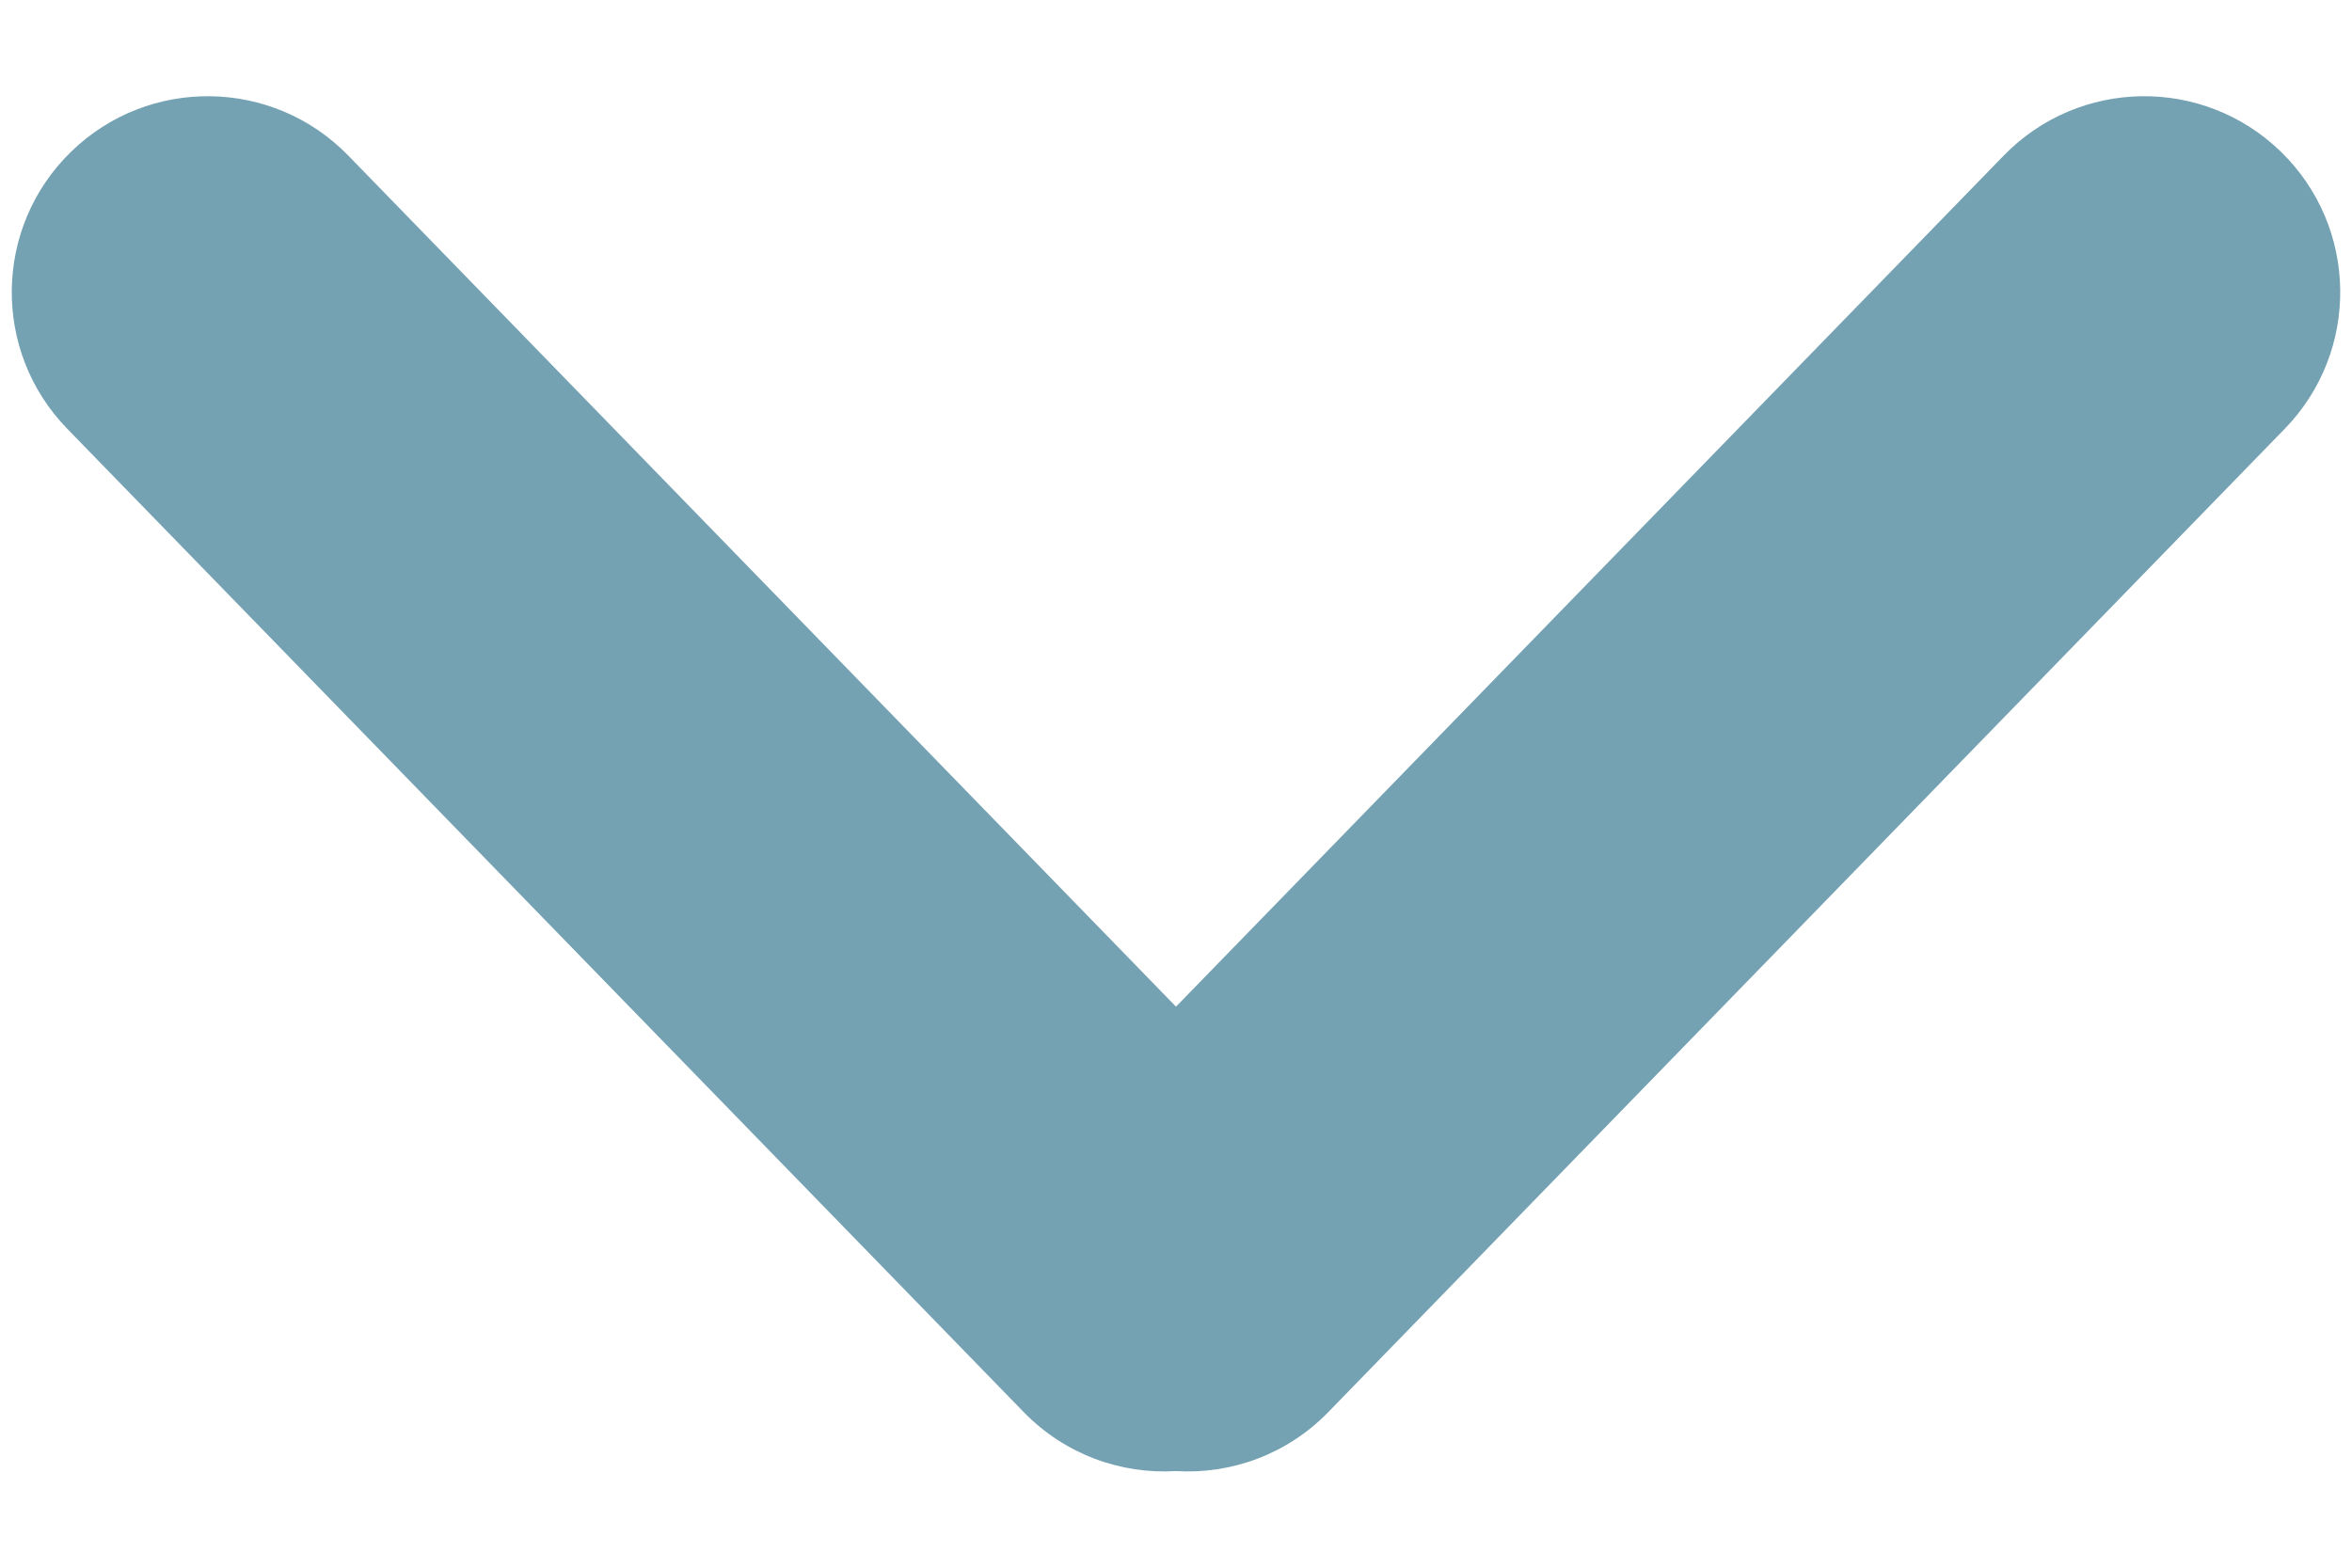
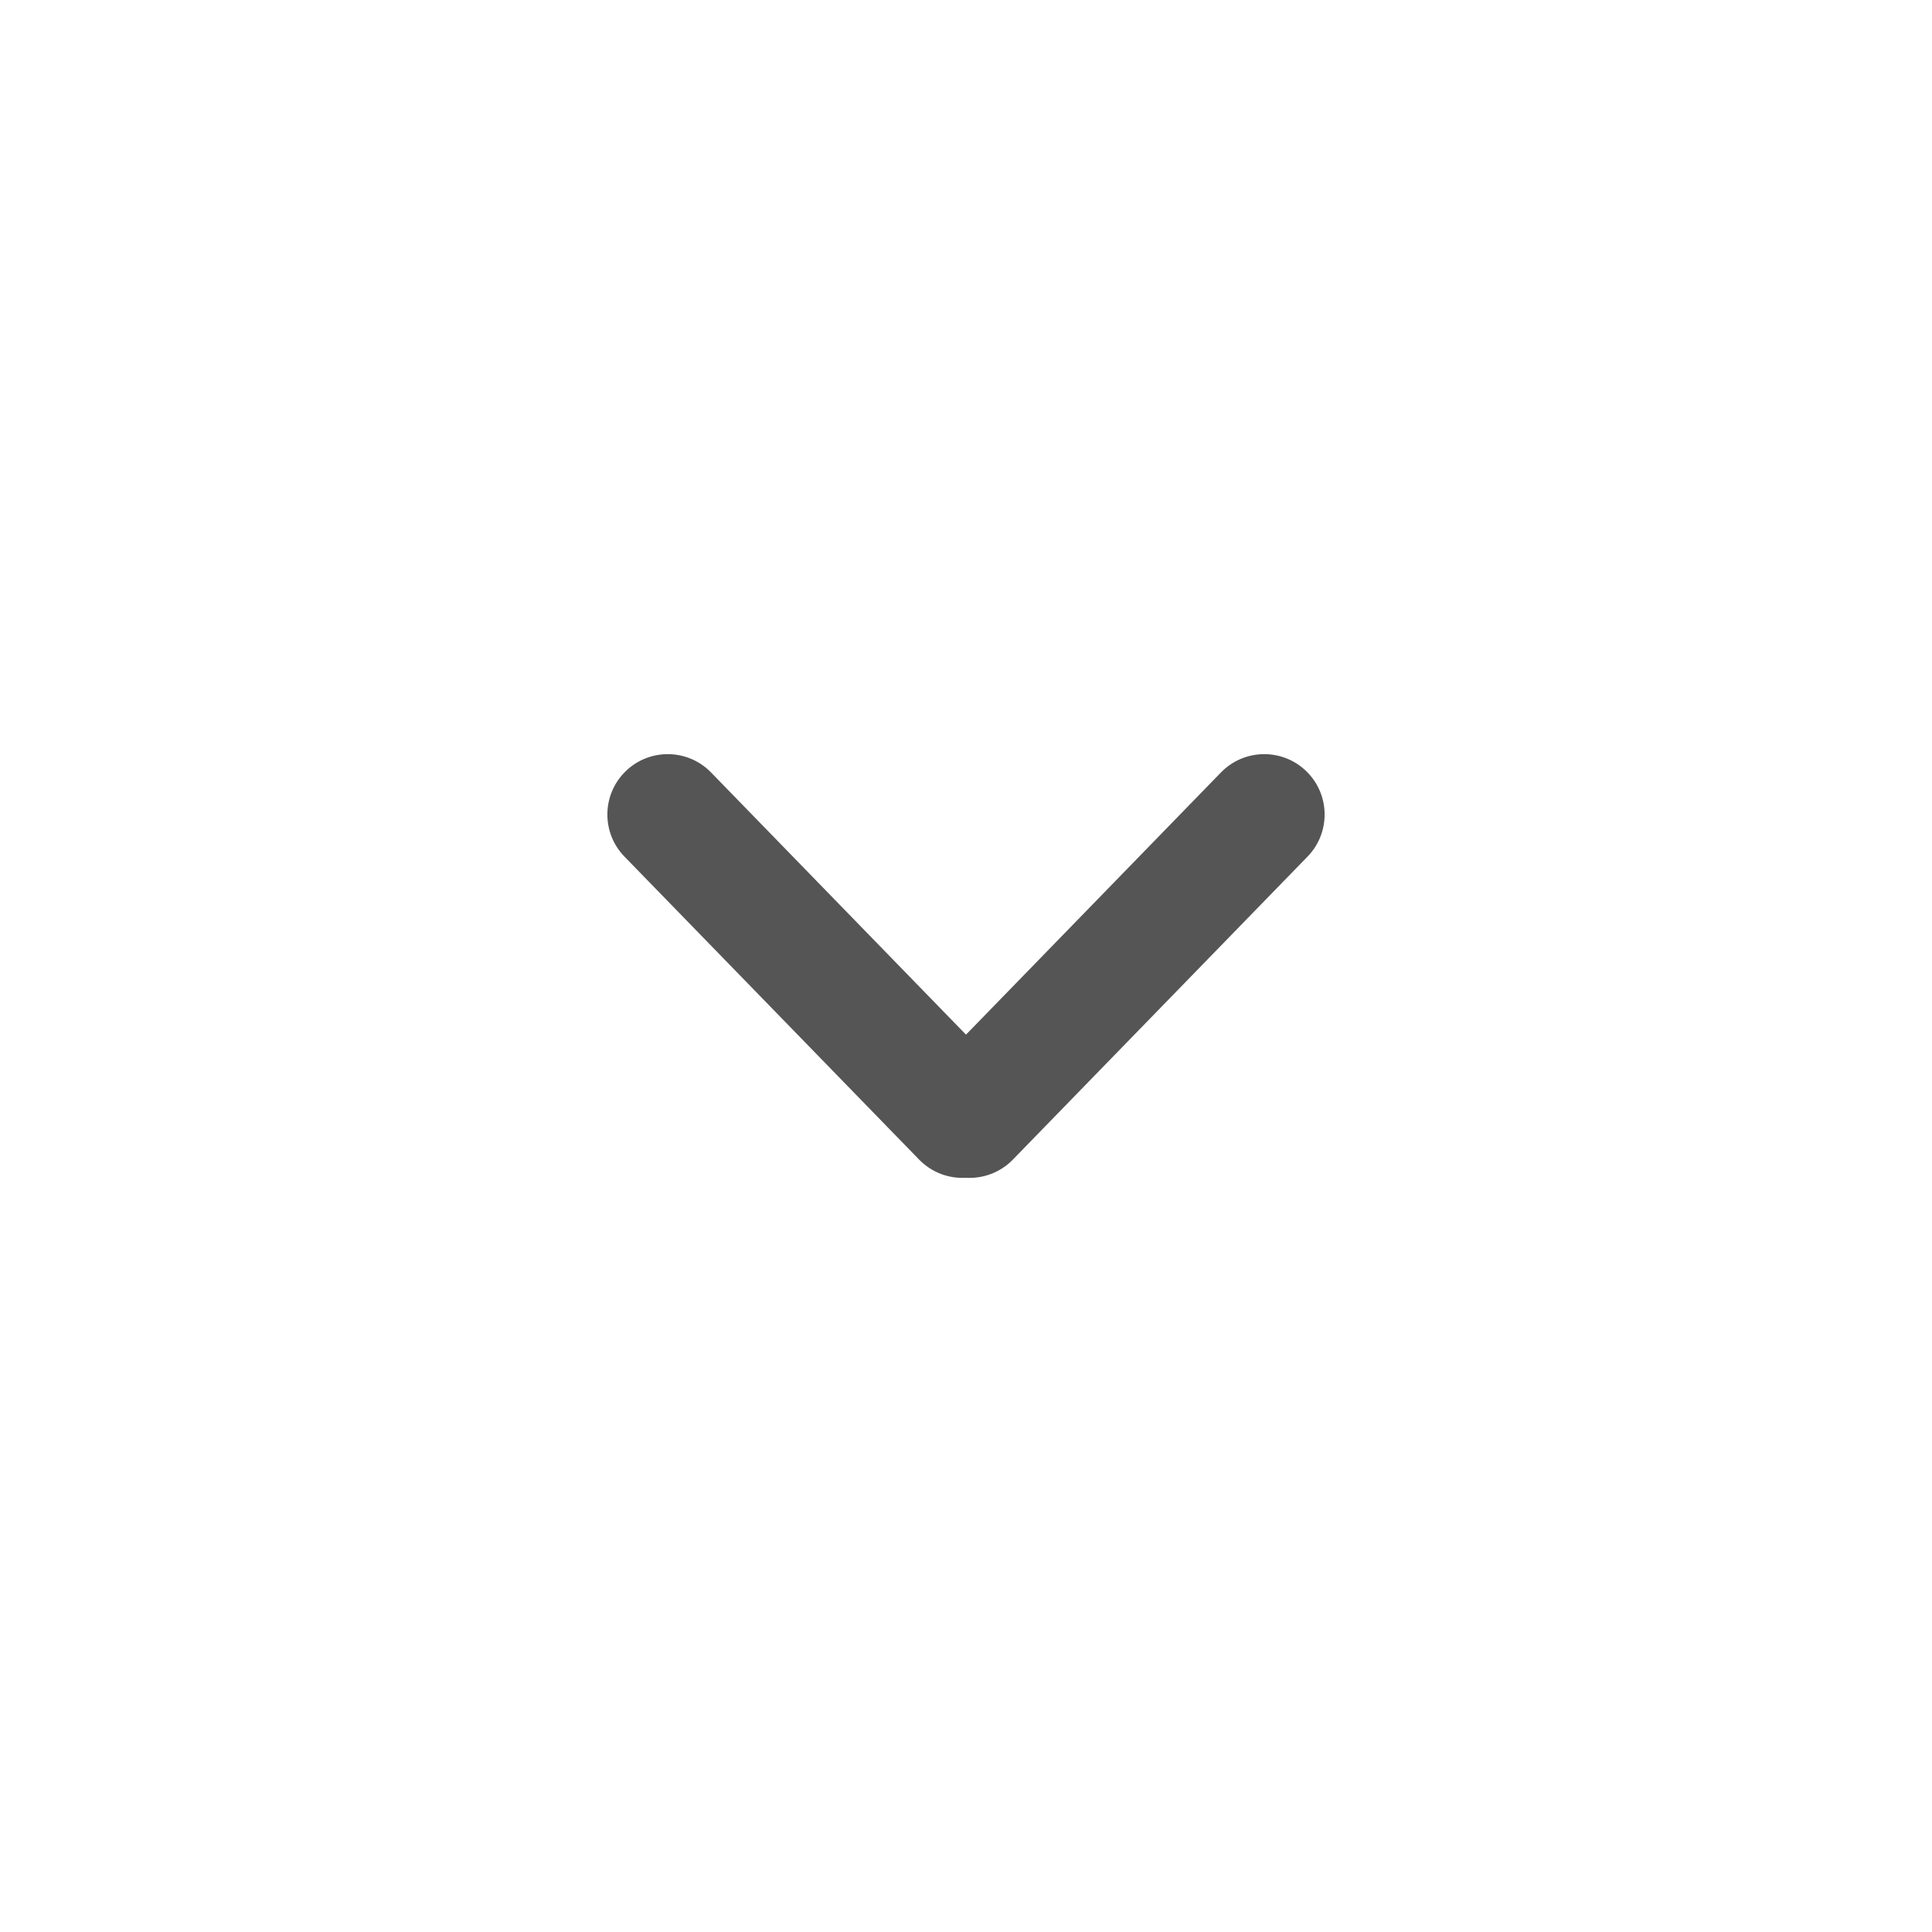
- <svg xmlns="http://www.w3.org/2000/svg" width="12" height="8" viewBox="0 0 12 8" fill="none">
-   <path d="M0.363 0.774C-0.033 1.159 -0.042 1.792 0.343 2.188L5.223 7.206C5.434 7.423 5.72 7.524 6 7.507C6.28 7.524 6.566 7.423 6.777 7.206L11.657 2.188C12.042 1.792 12.033 1.159 11.637 0.774C11.241 0.389 10.608 0.398 10.223 0.794L6 5.137L1.777 0.794C1.392 0.398 0.759 0.389 0.363 0.774Z" fill="#74A2B2" />
+ <svg xmlns="http://www.w3.org/2000/svg" width="32" height="32" viewBox="0 0 32 32" fill="none">
+   <path d="M10.363 12.774C9.967 13.159 9.958 13.792 10.343 14.188L15.223 19.206C15.434 19.423 15.72 19.524 16 19.508C16.28 19.524 16.566 19.423 16.777 19.206L21.657 14.188C22.042 13.792 22.033 13.159 21.637 12.774C21.241 12.389 20.608 12.398 20.223 12.794L16 17.137L11.777 12.794C11.392 12.398 10.759 12.389 10.363 12.774Z" fill="#555555" />
</svg>
